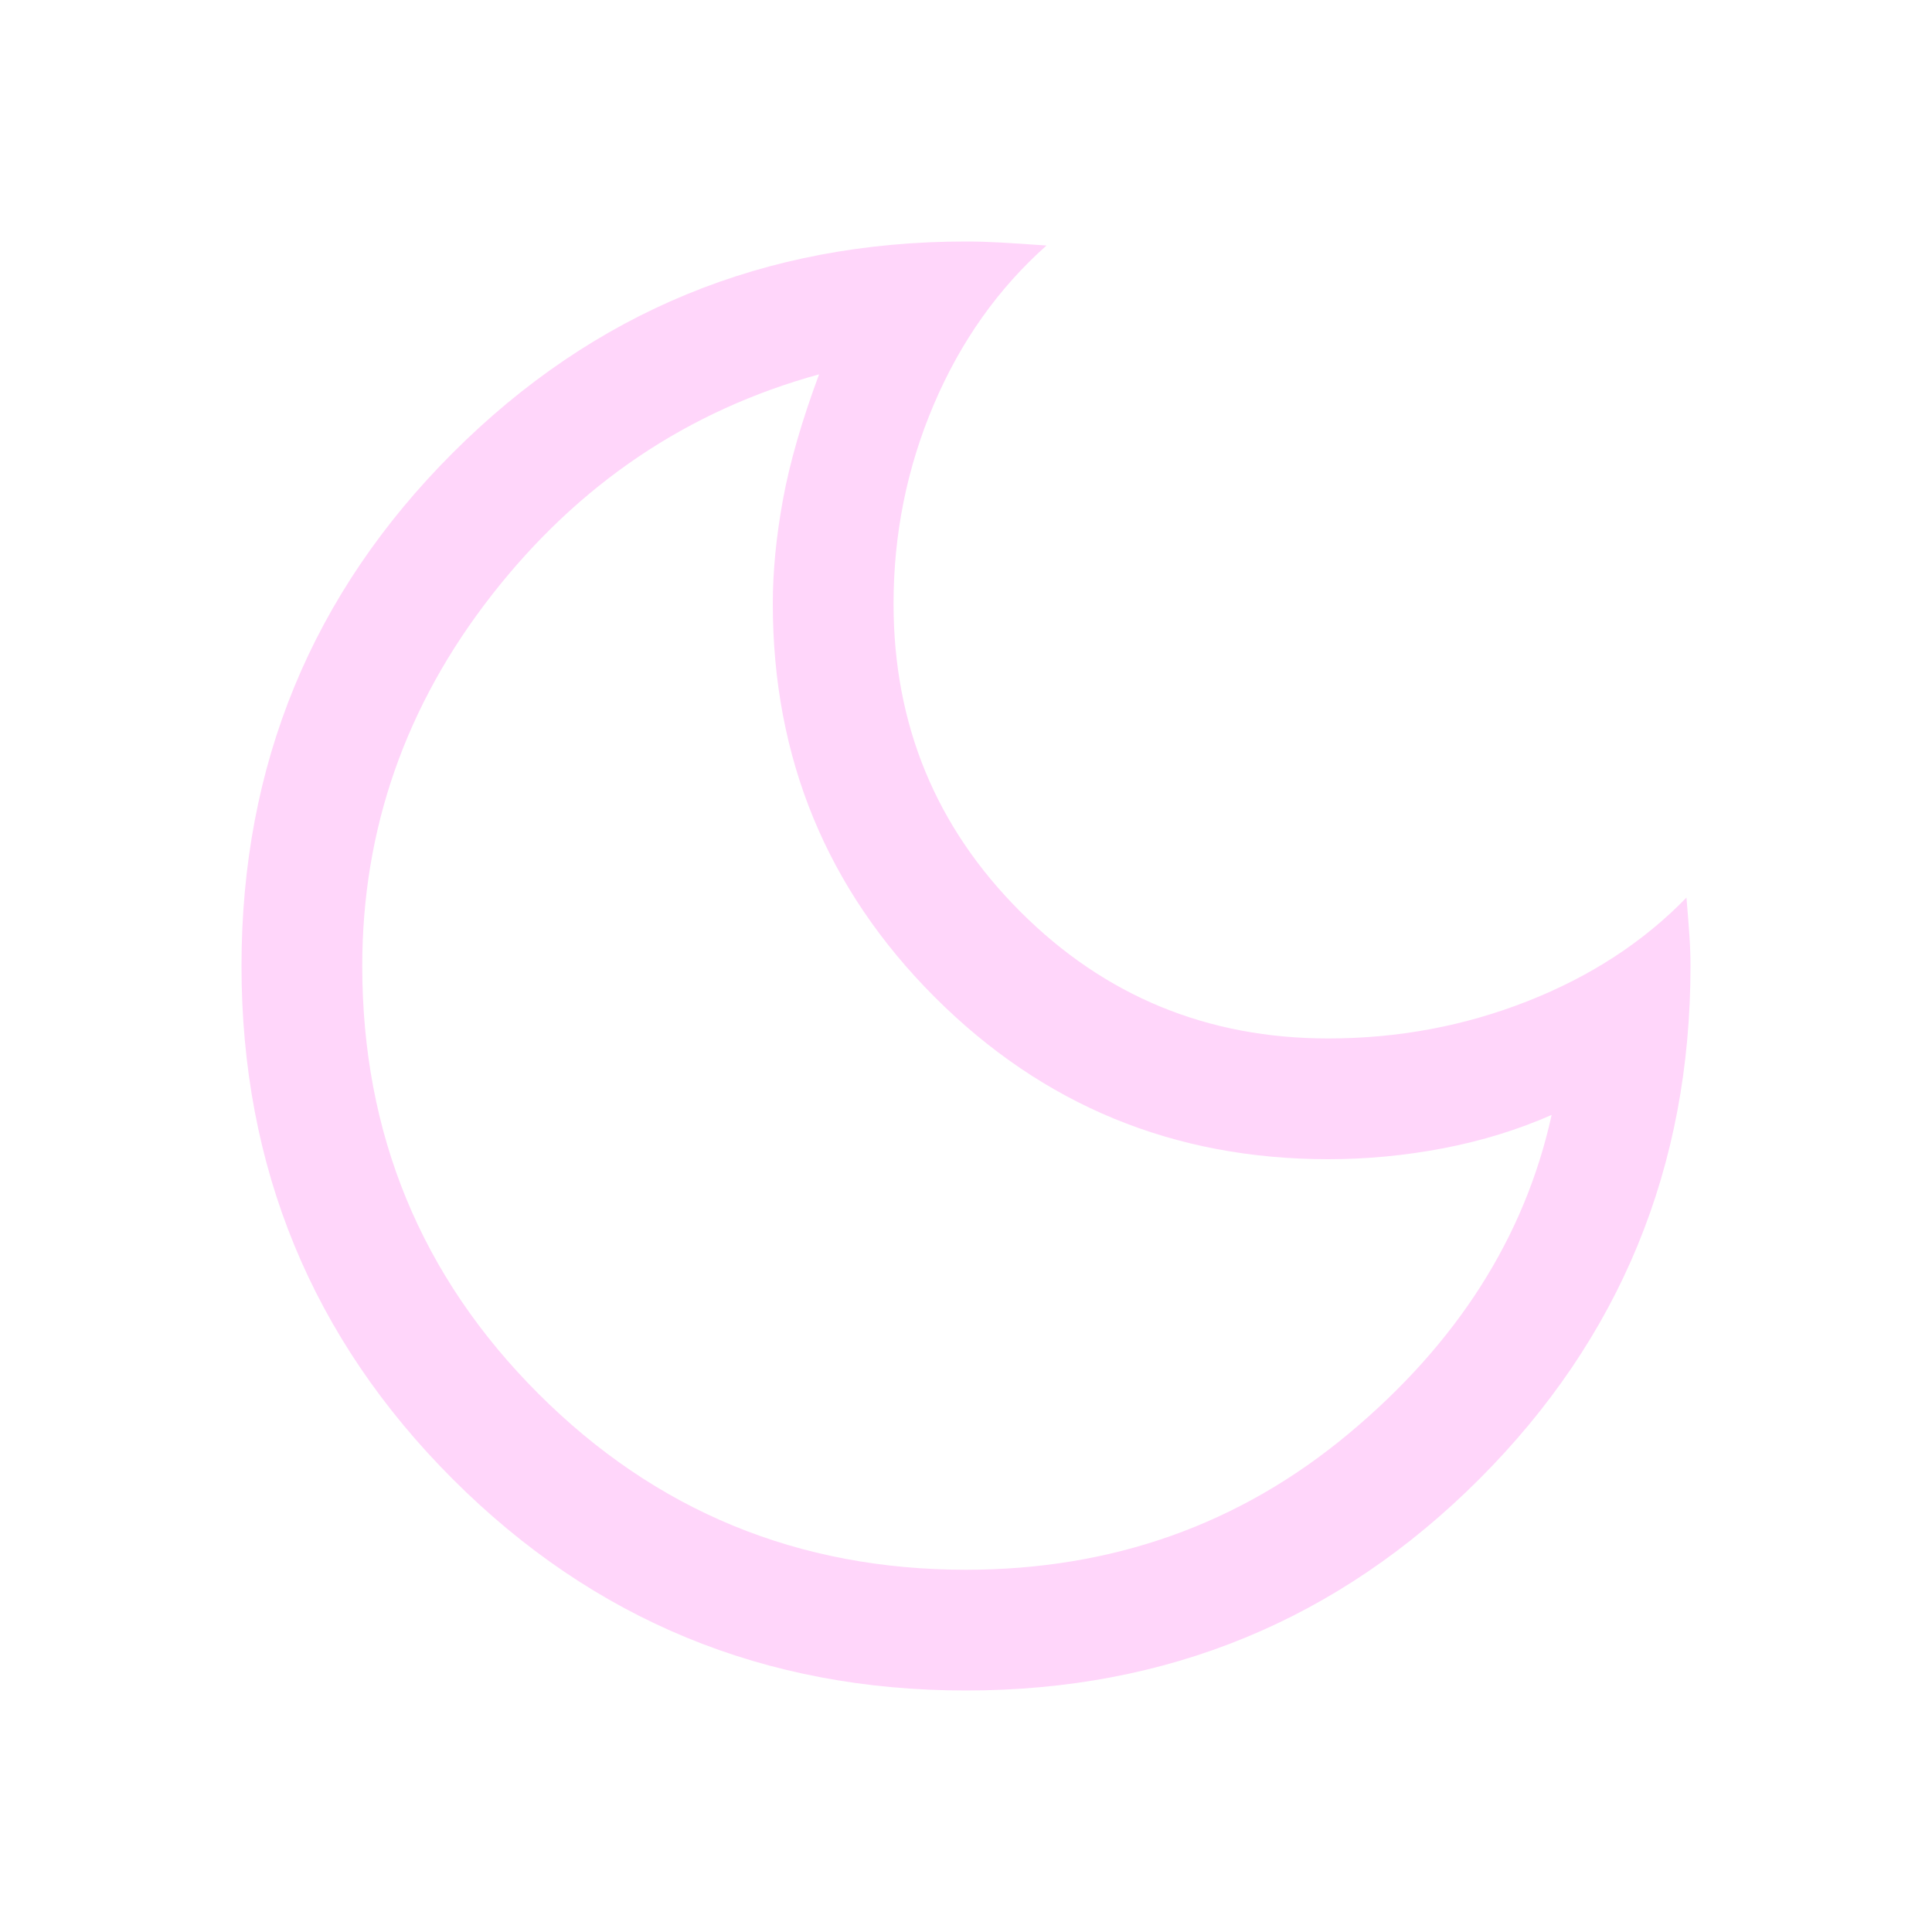
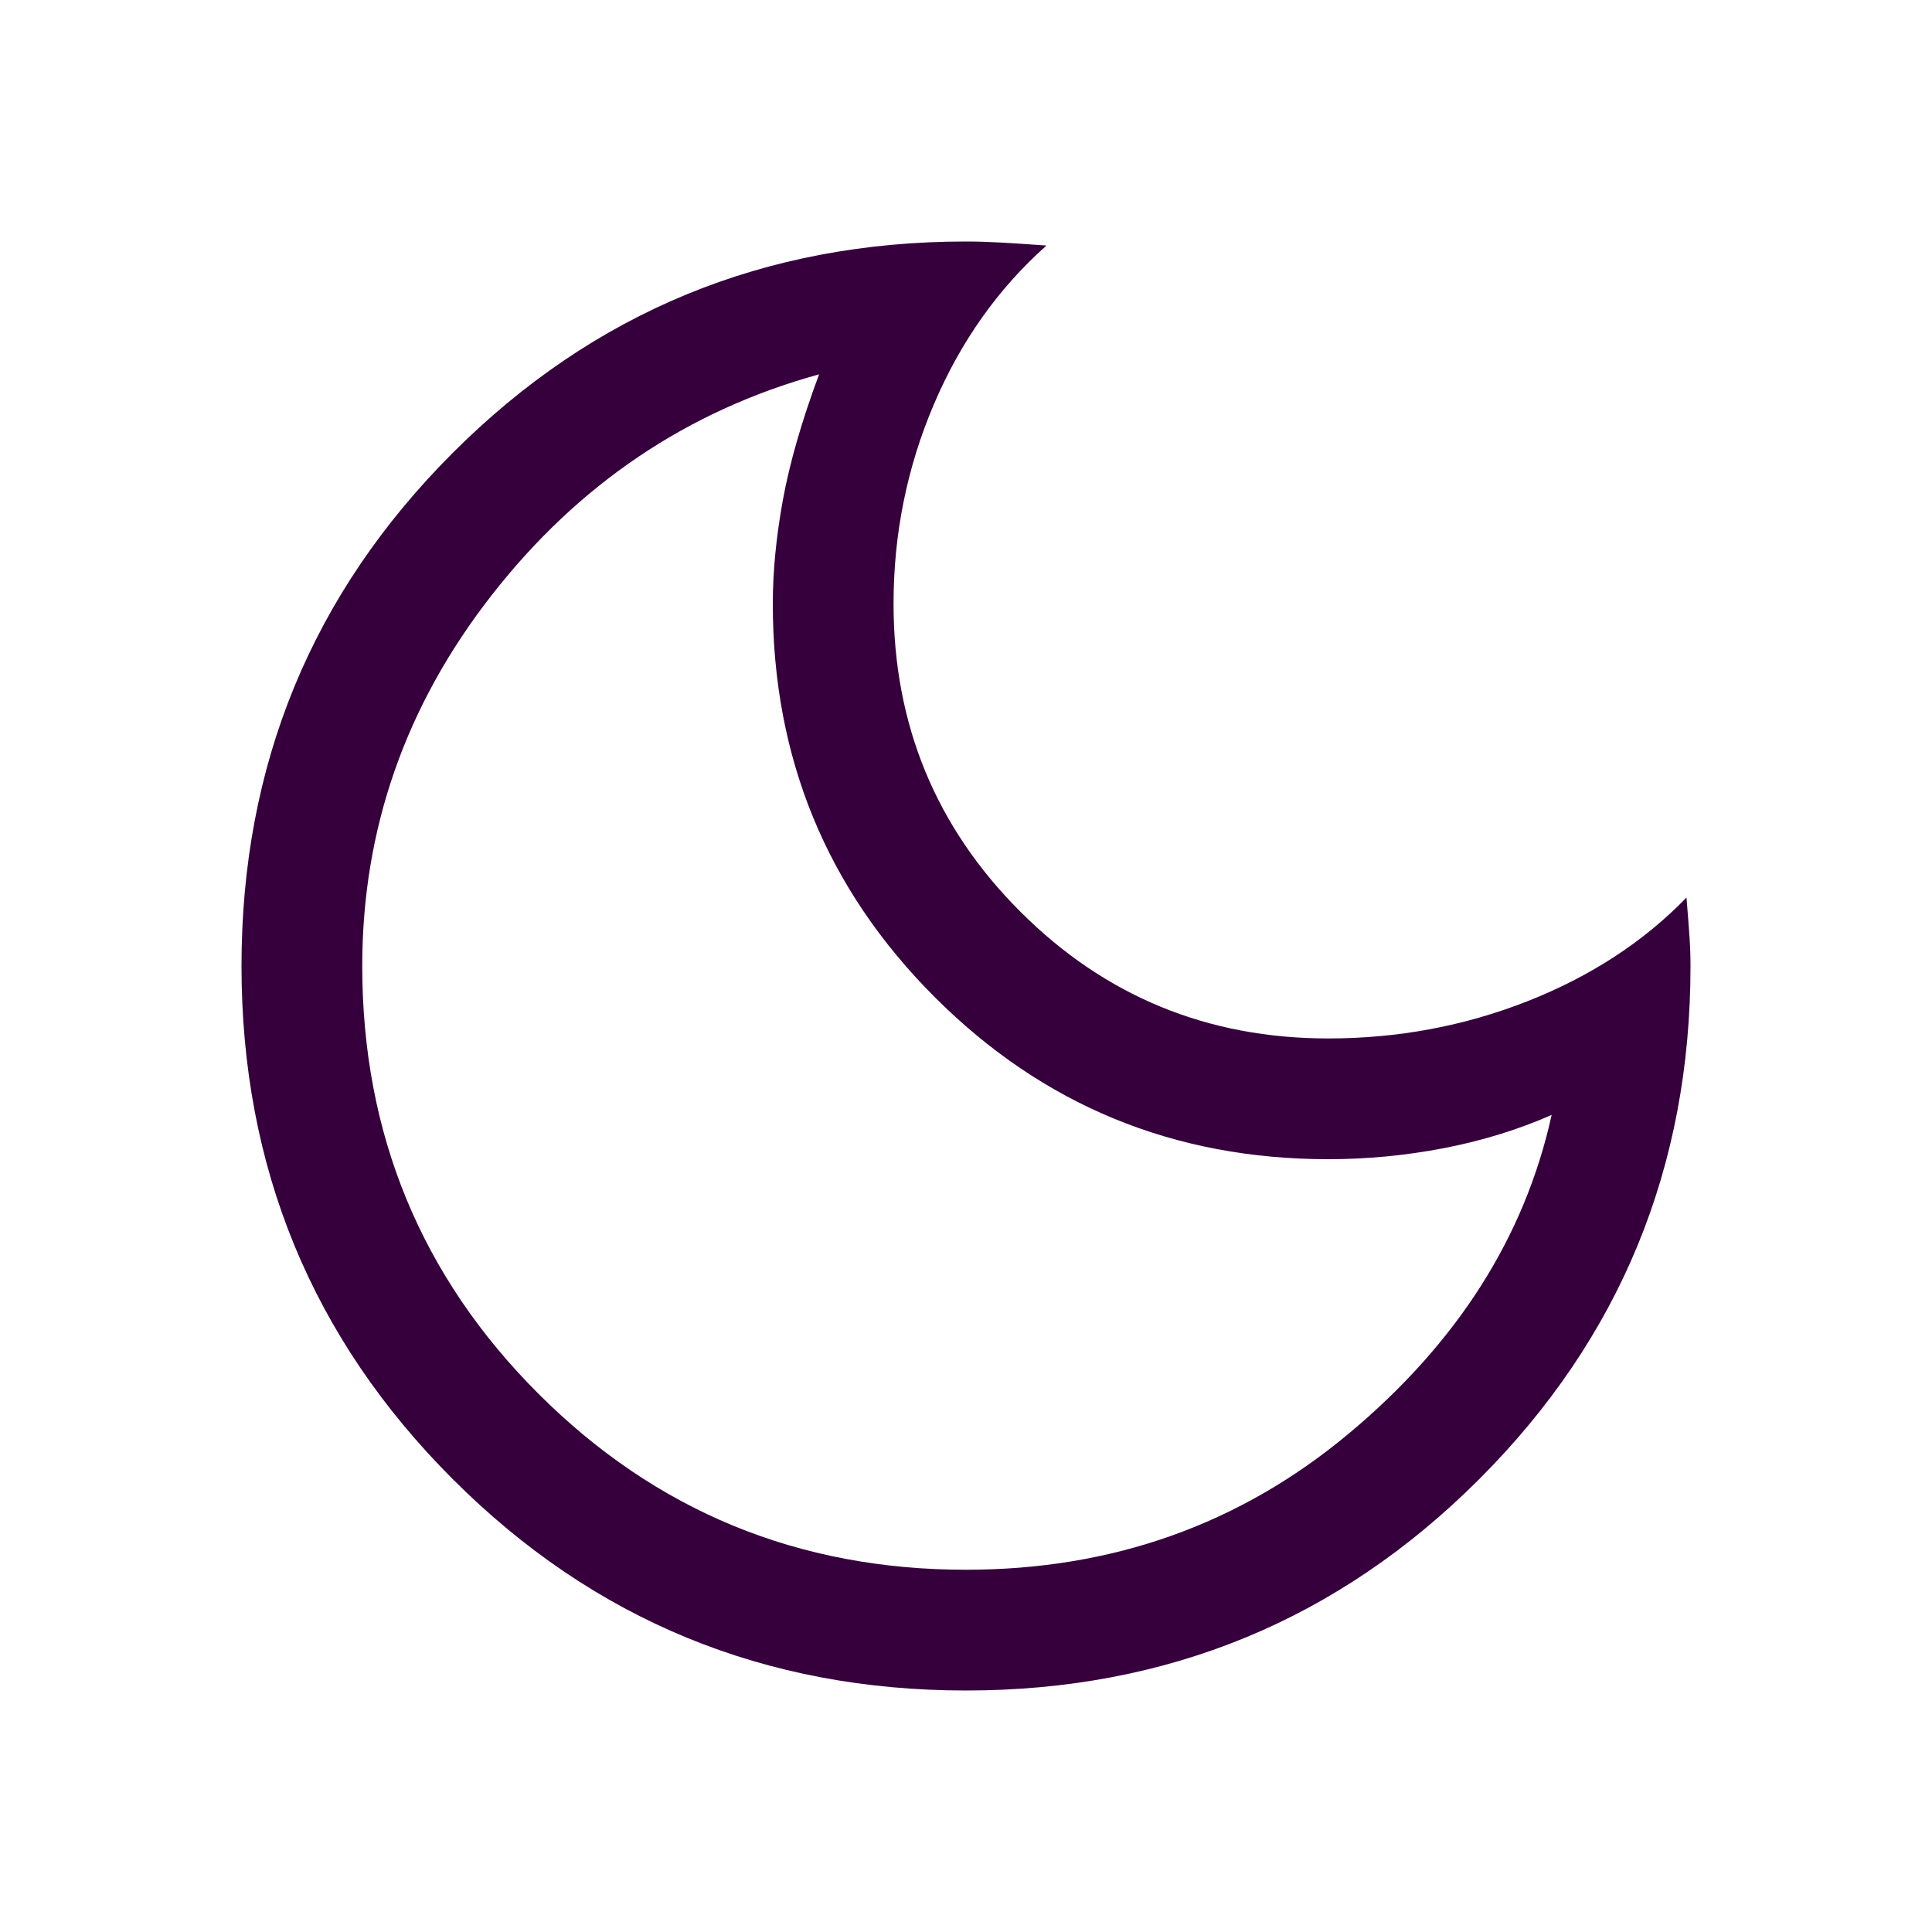
<svg xmlns="http://www.w3.org/2000/svg" height="48" width="48">
-   <path fill="#ffd6fa" d="M24 42q-7.5 0-12.75-5.25T6 24q0-7.5 5.25-12.75T24 6q.4 0 .85.025.45.025 1.15.075-1.8 1.6-2.8 3.95-1 2.35-1 4.95 0 4.5 3.15 7.65Q28.5 25.8 33 25.8q2.6 0 4.95-.925T41.9 22.3q.05.6.075.975Q42 23.65 42 24q0 7.5-5.25 12.75T24 42Zm0-3q5.45 0 9.5-3.375t5.05-7.925q-1.25.55-2.675.825Q34.45 28.8 33 28.8q-5.75 0-9.775-4.025T19.2 15q0-1.2.25-2.575.25-1.375.9-3.125-4.9 1.35-8.125 5.475Q9 18.9 9 24q0 6.25 4.375 10.625T24 39Zm-.2-14.85Z" />
+   <path fill="#36003d" d="M24 42q-7.5 0-12.75-5.25T6 24q0-7.5 5.25-12.75T24 6q.4 0 .85.025.45.025 1.15.075-1.8 1.6-2.8 3.95-1 2.35-1 4.95 0 4.5 3.15 7.65Q28.5 25.8 33 25.8q2.6 0 4.95-.925T41.9 22.3q.05.6.075.975Q42 23.65 42 24q0 7.5-5.25 12.75T24 42Zm0-3q5.45 0 9.5-3.375t5.05-7.925q-1.25.55-2.675.825Q34.45 28.8 33 28.8q-5.75 0-9.775-4.025T19.2 15q0-1.2.25-2.575.25-1.375.9-3.125-4.9 1.35-8.125 5.475Q9 18.9 9 24q0 6.25 4.375 10.625T24 39Zm-.2-14.85Z" />
</svg>
